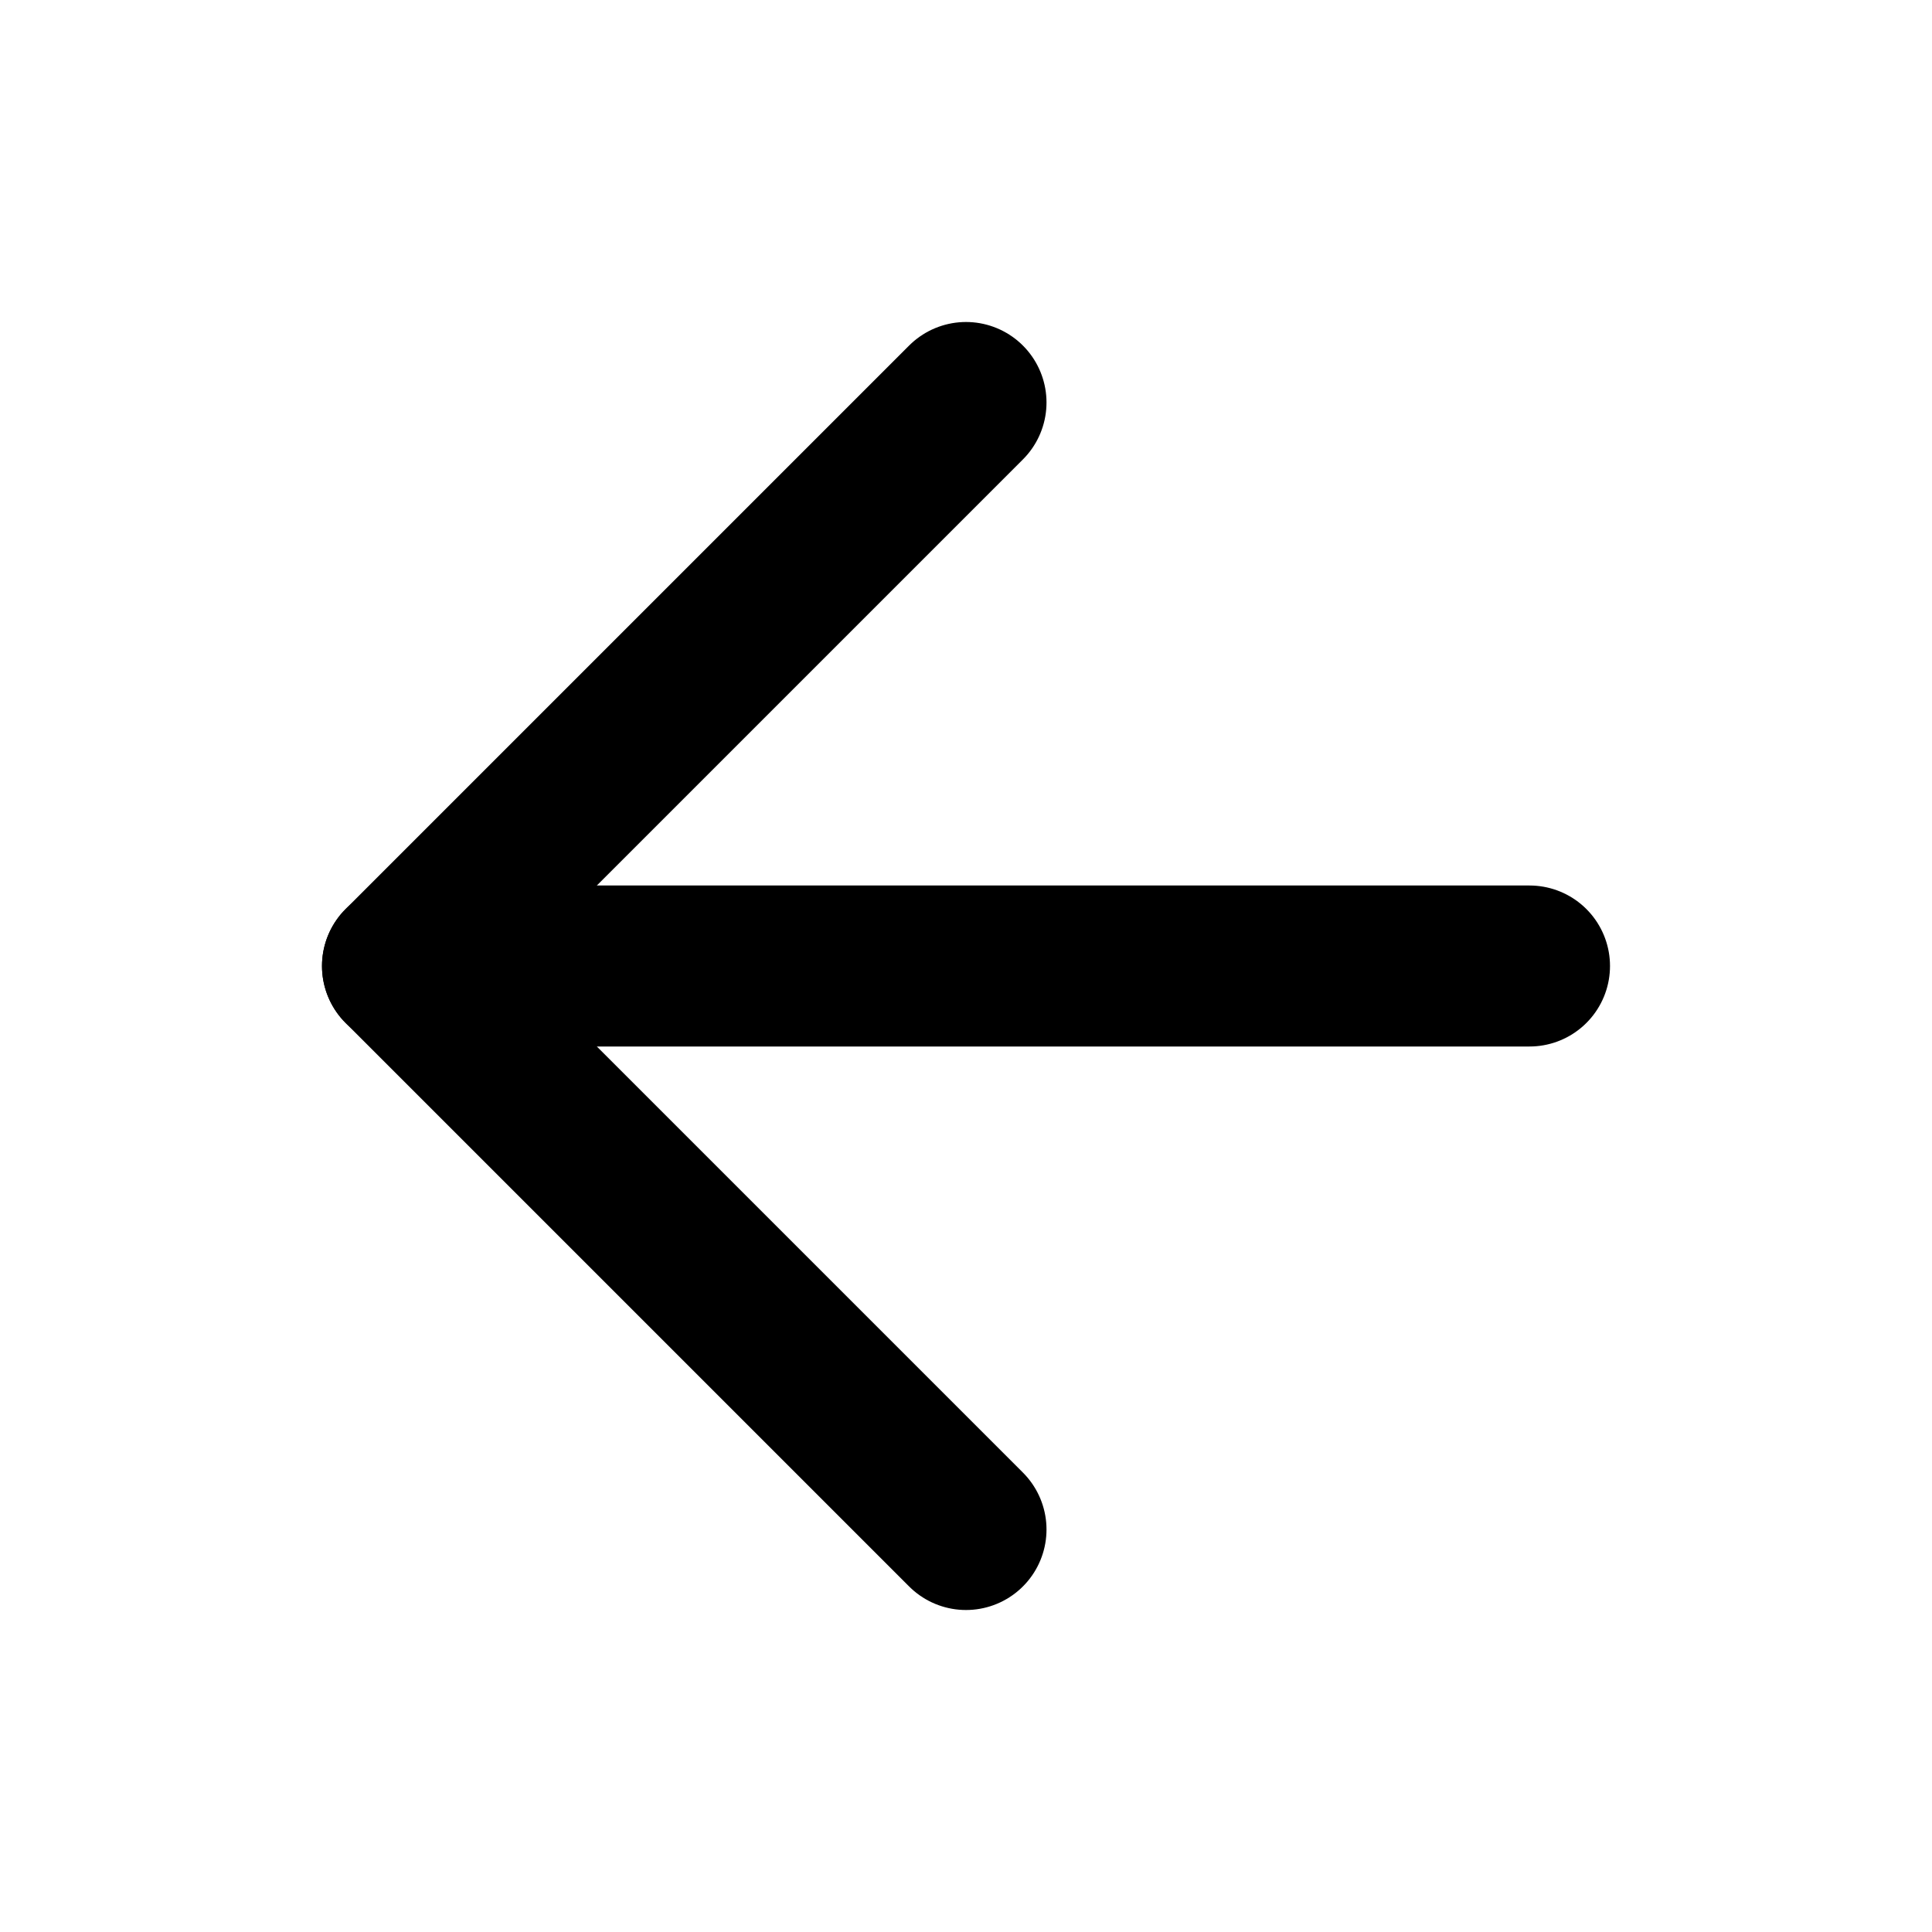
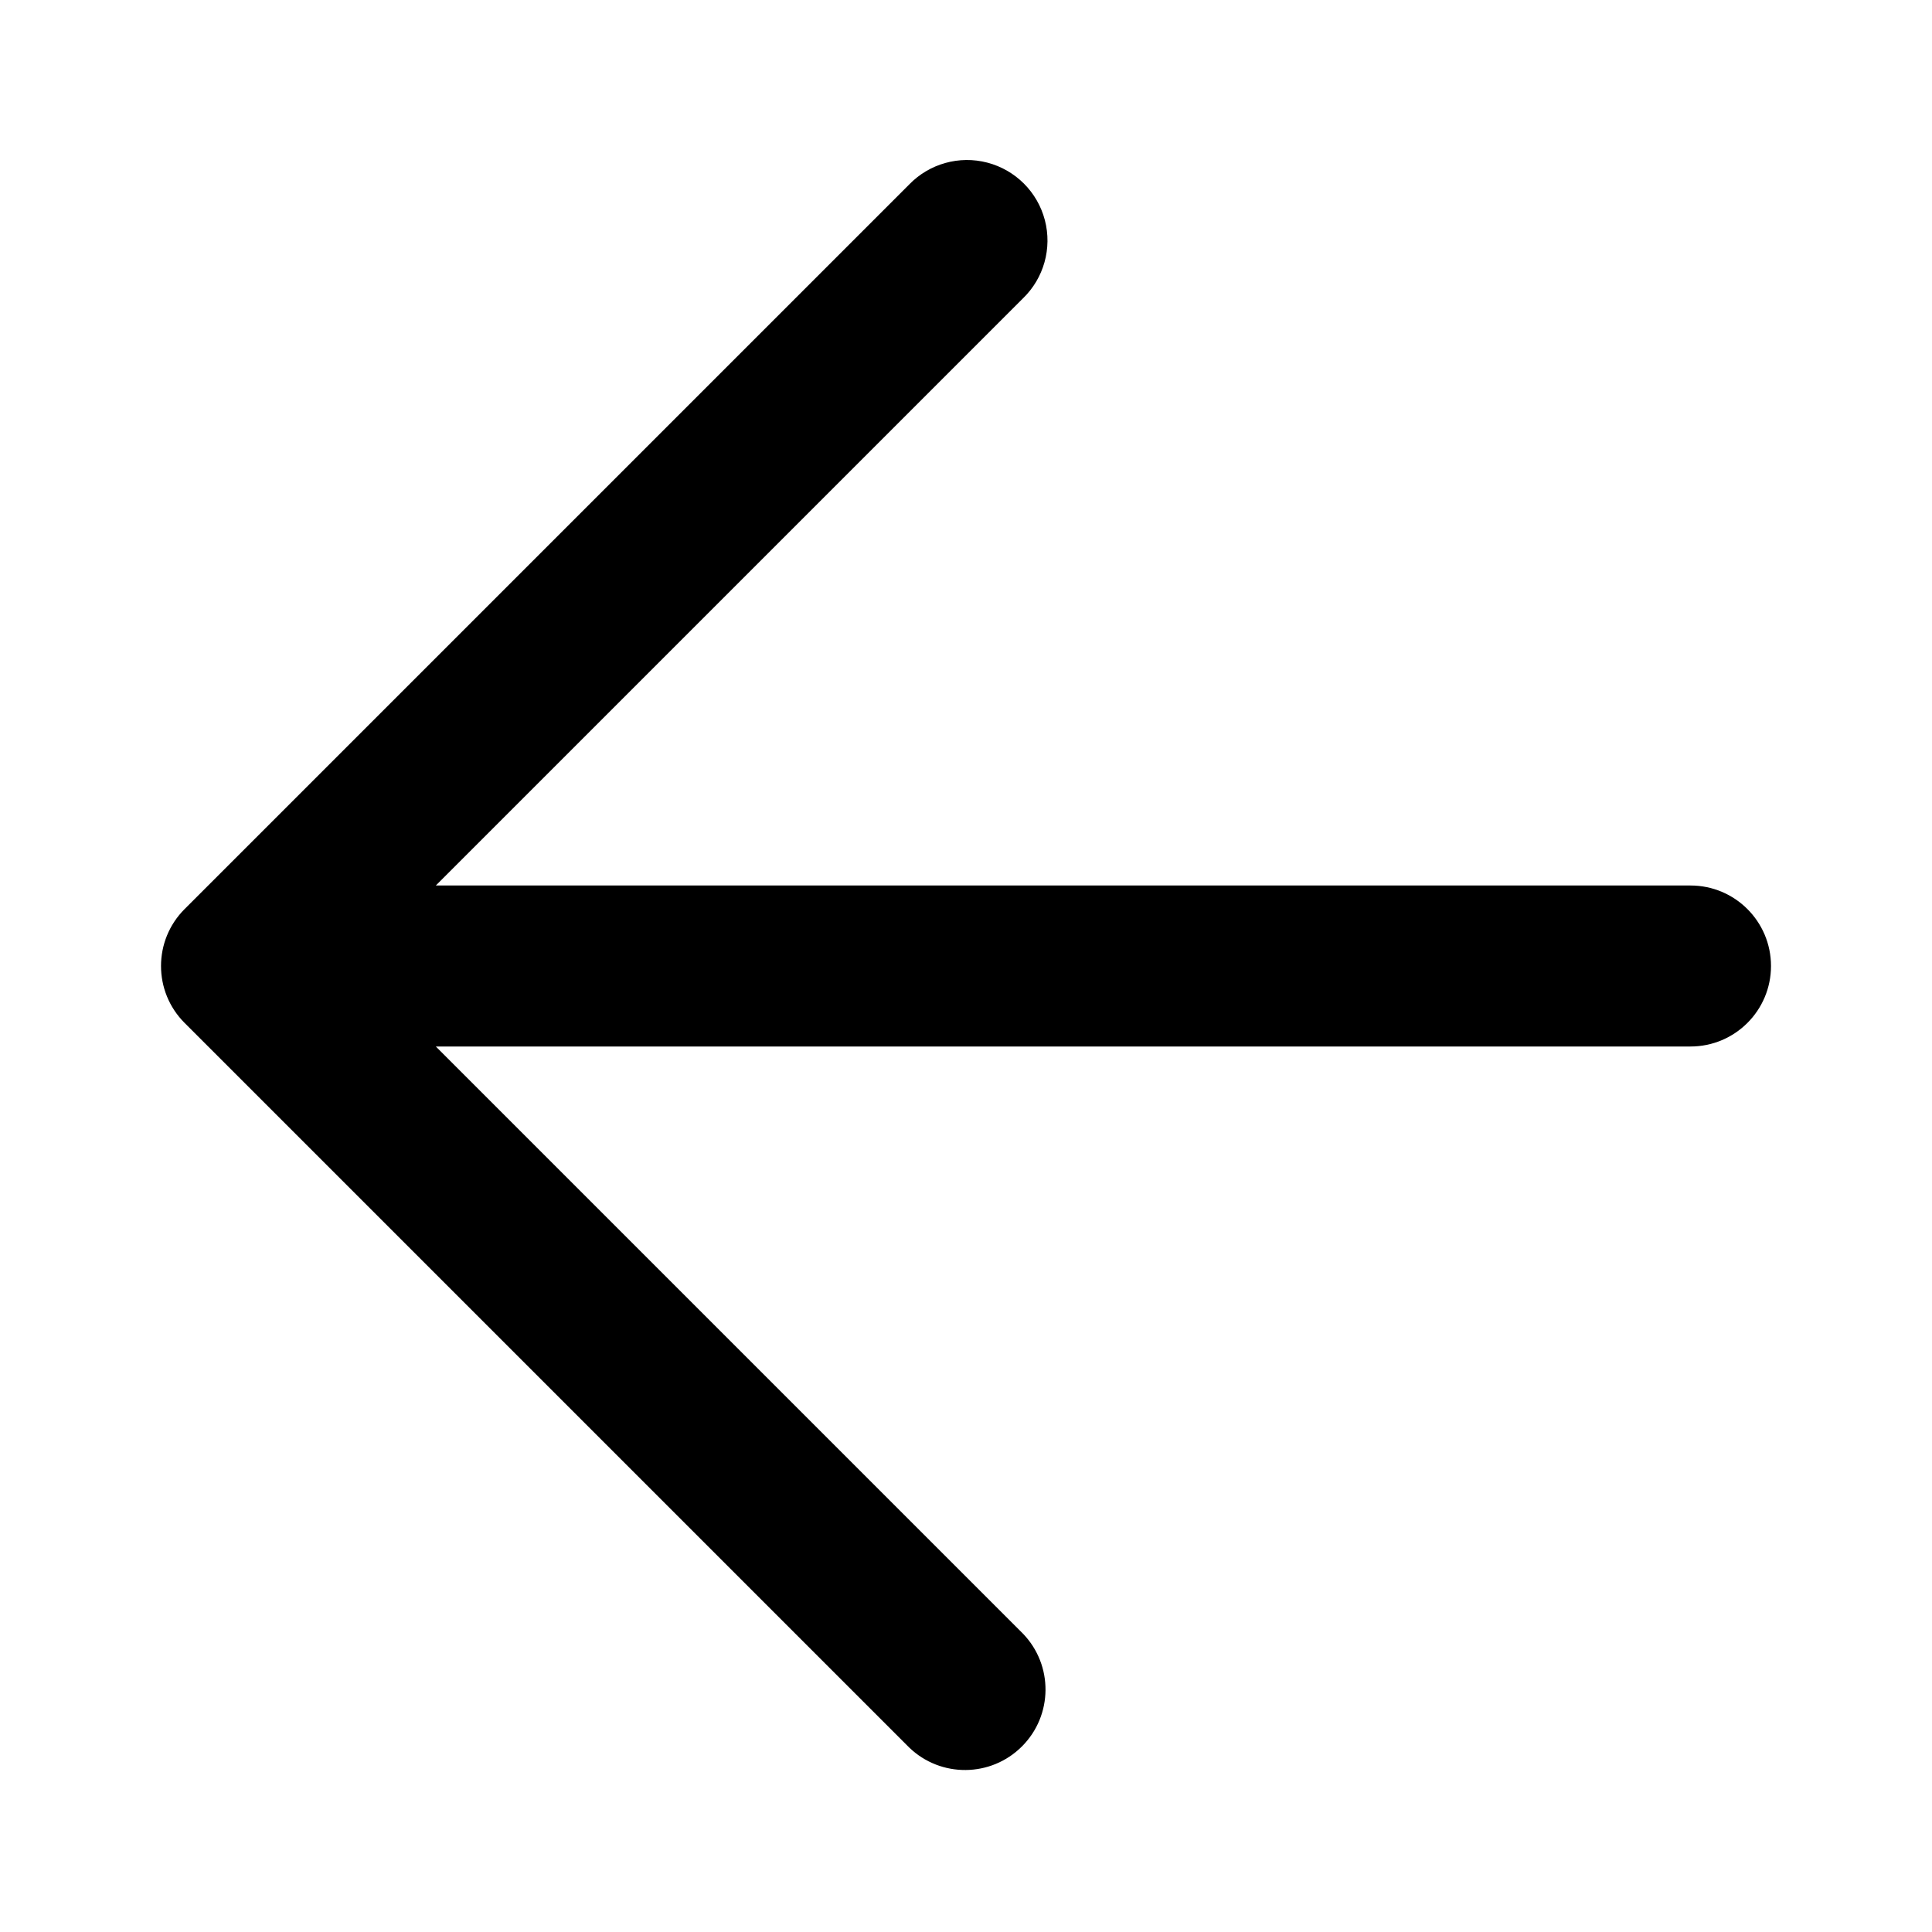
- <svg xmlns="http://www.w3.org/2000/svg" width="24" height="24" viewBox="0 0 24 24" fill="none" stroke="currentColor" stroke-width="2" stroke-linecap="round" stroke-linejoin="round" class="feather feather-arrow-left">
-   <line x1="19" y1="12" x2="5" y2="12" />
-   <polyline points="12 19 5 12 12 5" />
+ <svg xmlns="http://www.w3.org/2000/svg" width="24" height="24" viewBox="0 0 24 24">
+   <path d="M11.293 2.293a1 1 0 1 1 1.414 1.414L5.414 11H21a1 1 0 1 1 0 2H5.414l7.293 7.293a1 1 0 0 1-1.414 1.414l-9-9a1 1 0 0 1 0-1.414l9-9Z" />
</svg>
